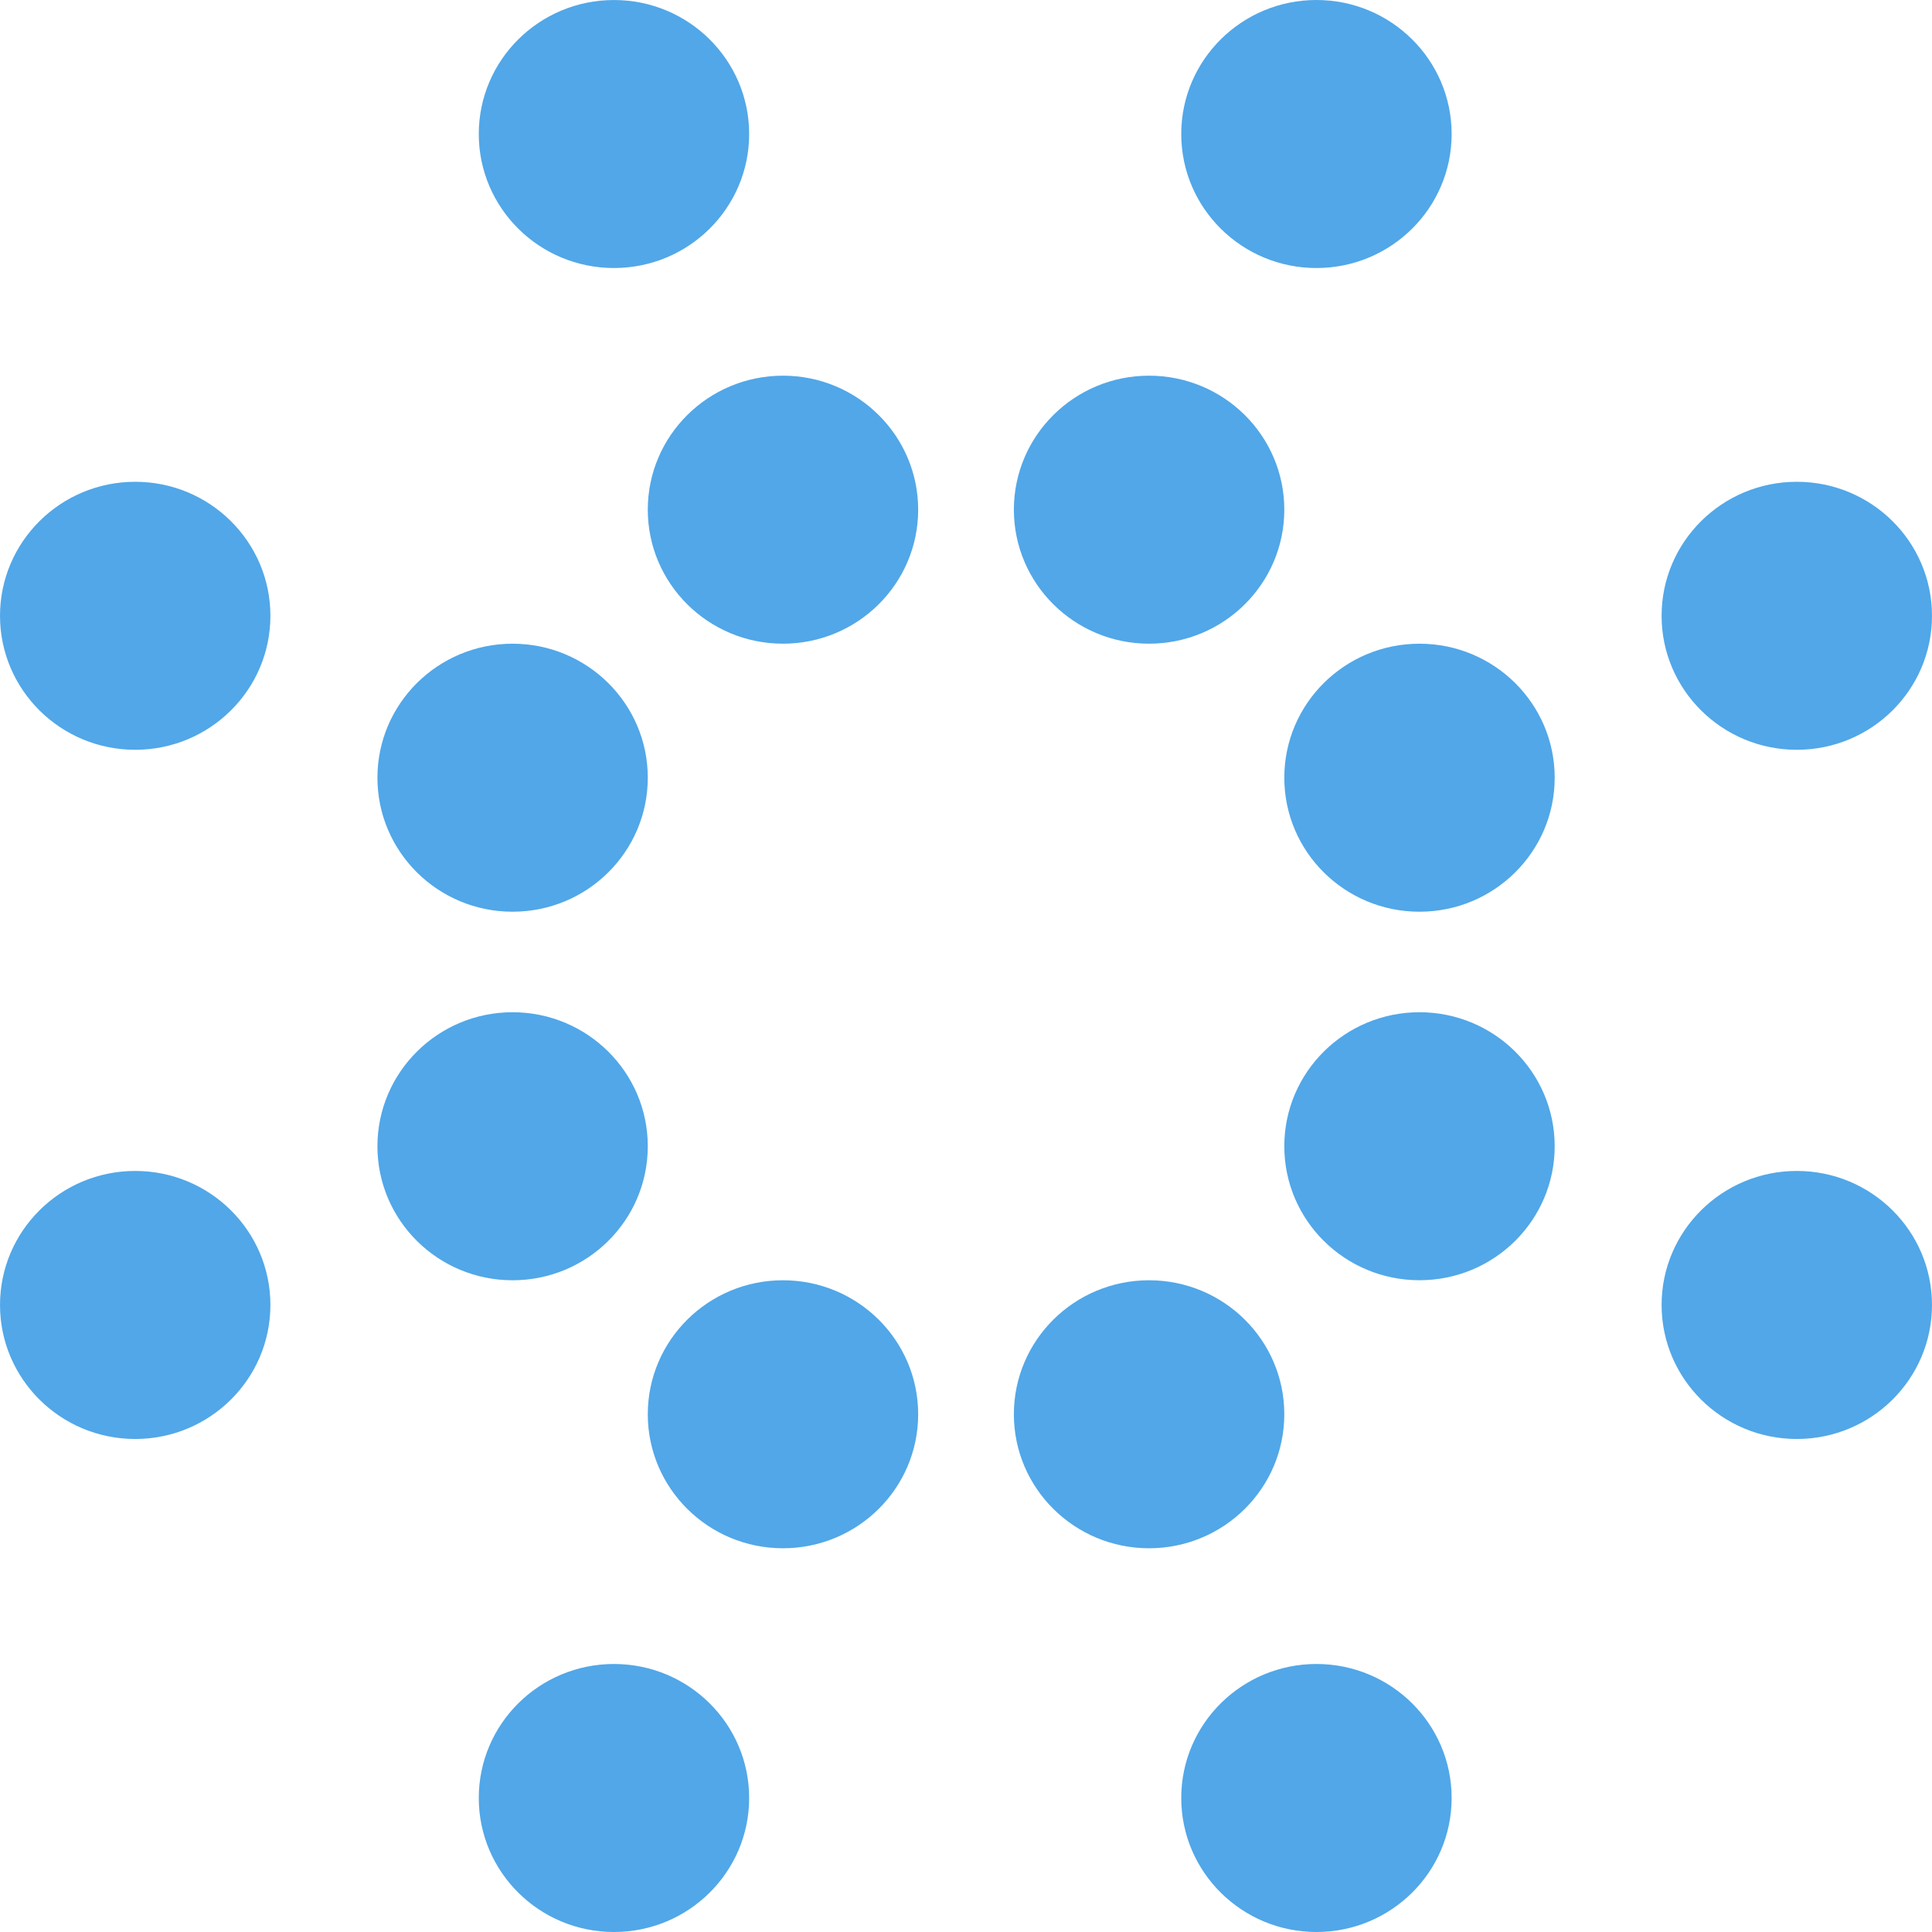
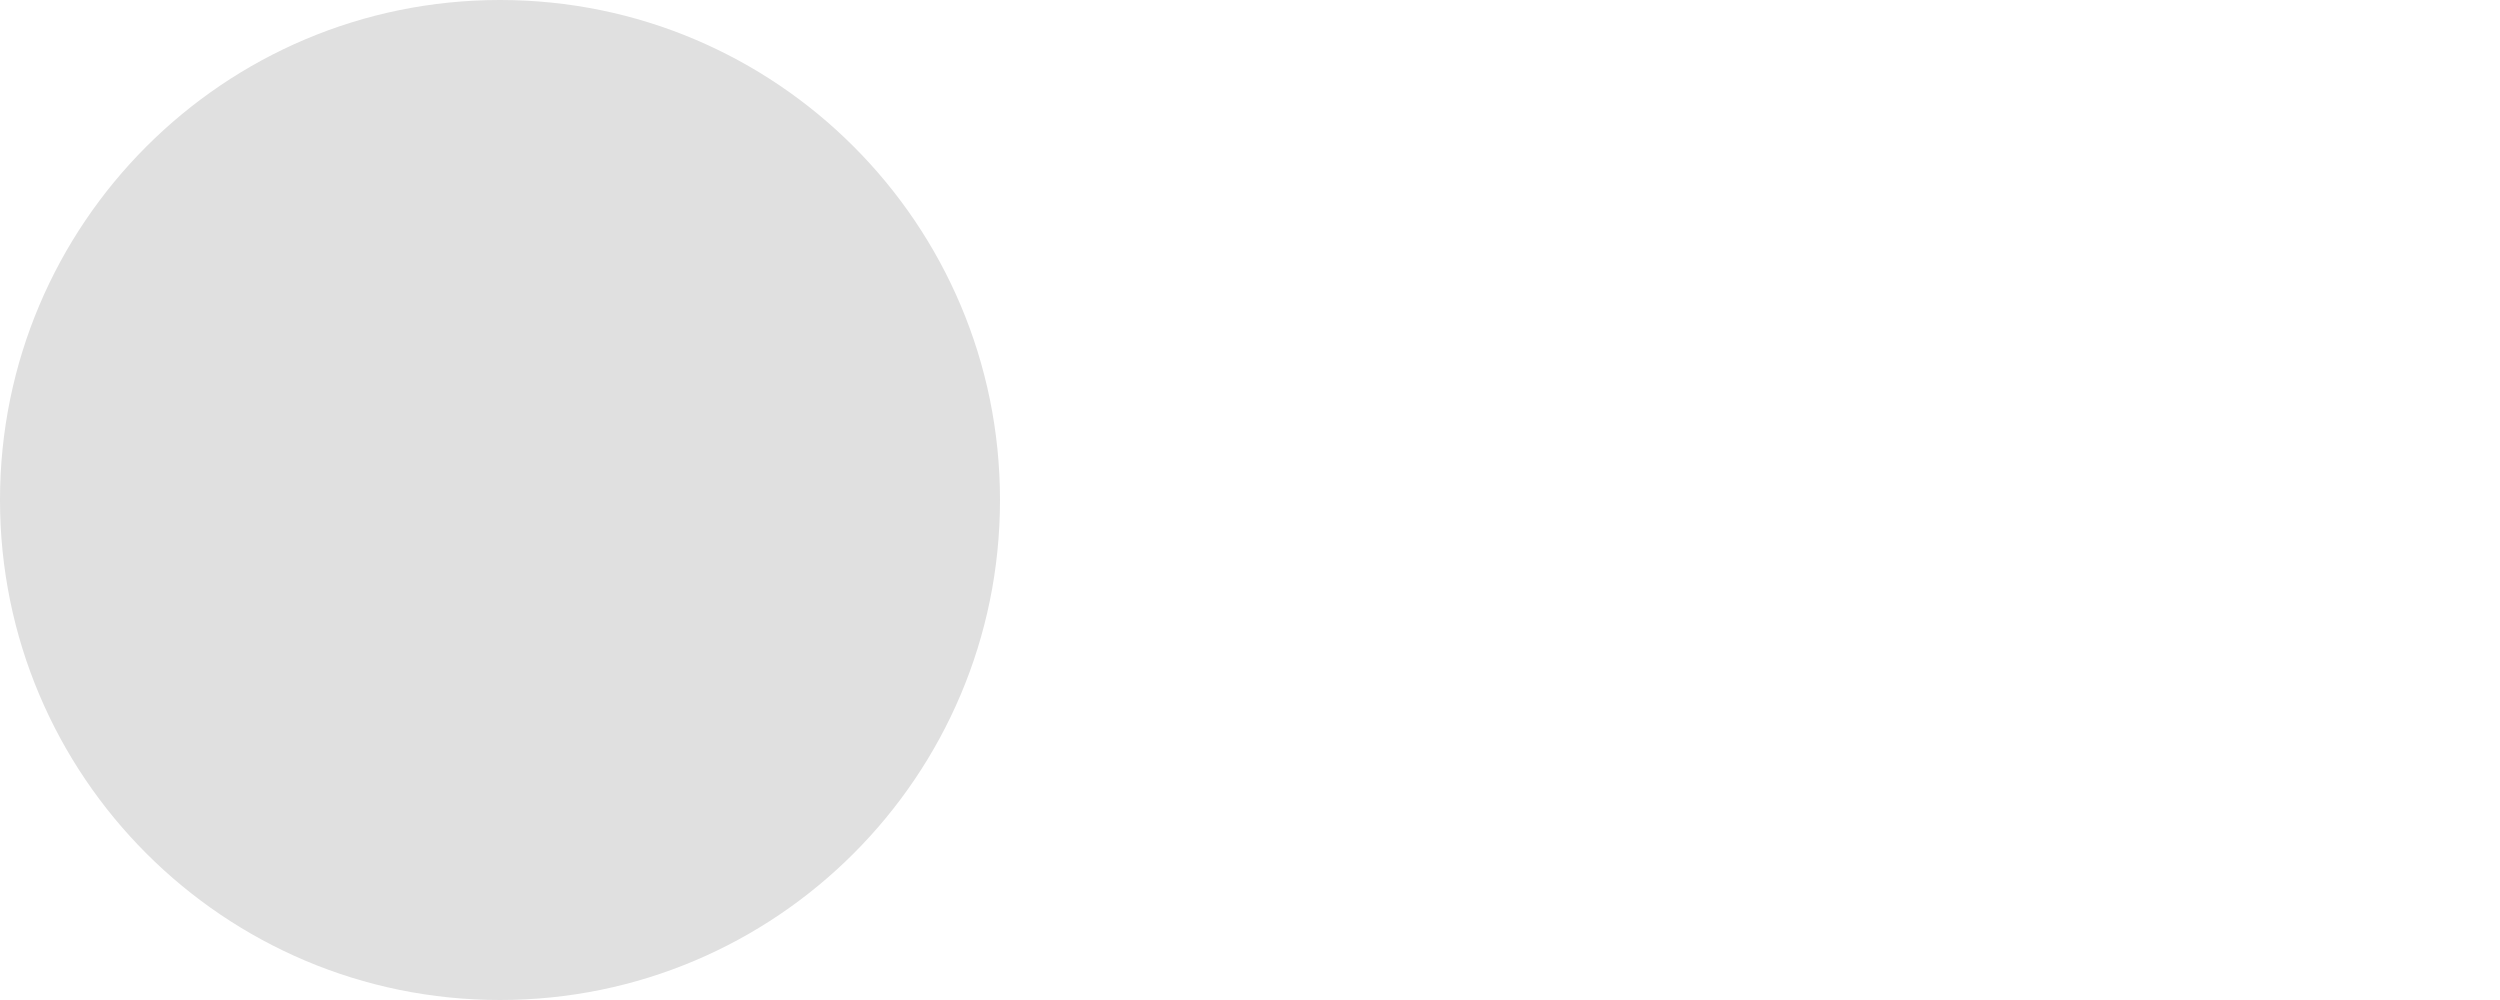
- <svg xmlns="http://www.w3.org/2000/svg" version="1.1" id="Capa_1" x="0px" y="0px" width="430.122px" height="430.123px" viewBox="0 0 430.122 430.123" style="enable-background:new 0 0 430.122 430.123;" xml:space="preserve">
-   <g>
-     <path id="dots" fill="#51a7e8" d="M369.924,290.526c0-16.475,13.479-29.837,30.103-29.837c16.634,0,30.094,13.362,30.094,29.837   s-13.46,29.837-30.094,29.837C383.412,320.363,369.924,307,369.924,290.526z M400.026,166.927c16.634,0,30.094-13.361,30.094-29.83   c0-16.472-13.46-29.836-30.094-29.836c-16.624,0-30.103,13.364-30.103,29.836C369.924,153.566,383.412,166.927,400.026,166.927z    M285.926,173.146c0,16.477,13.46,29.832,30.098,29.832c16.62,0,30.099-13.354,30.099-29.832c0-16.473-13.479-29.837-30.099-29.837   C299.386,143.305,285.926,156.669,285.926,173.146z M136.689,370.455c-16.622,0-30.098,13.356-30.098,29.832   c0,16.475,13.477,29.836,30.098,29.836s30.098-13.361,30.098-29.836C166.787,383.811,153.306,370.455,136.689,370.455z    M255.813,143.305c16.629,0,30.112-13.362,30.112-29.834c0-16.475-13.479-29.832-30.112-29.832   c-16.619,0-30.093,13.357-30.093,29.832C225.721,129.943,239.199,143.305,255.813,143.305z M316.023,225.355   c-16.629,0-30.098,13.361-30.098,29.832c0,16.475,13.46,29.832,30.098,29.832c16.62,0,30.099-13.357,30.099-29.832   C346.122,238.716,332.644,225.355,316.023,225.355z M174.315,285.028c-16.622,0-30.098,13.357-30.098,29.832   s13.477,29.832,30.098,29.832s30.098-13.357,30.098-29.832S190.932,285.028,174.315,285.028z M293.08,370.455   c-16.619,0-30.098,13.356-30.098,29.832c0,16.475,13.479,29.836,30.098,29.836c16.62,0,30.099-13.361,30.099-29.836   C323.179,383.811,309.7,370.455,293.08,370.455z M293.08,59.671c16.62,0,30.099-13.362,30.099-29.834   C323.179,13.362,309.7,0,293.08,0c-16.619,0-30.098,13.362-30.098,29.837C262.982,46.309,276.461,59.671,293.08,59.671z    M114.117,285.028c16.622,0,30.1-13.362,30.1-29.832c0-16.475-13.479-29.841-30.1-29.841s-30.089,13.366-30.089,29.841   C84.028,271.666,97.495,285.028,114.117,285.028z M30.1,166.927c16.622,0,30.101-13.361,30.101-29.83   c0-16.472-13.479-29.836-30.101-29.836c-16.622,0-30.098,13.364-30.098,29.836C0.002,153.566,13.478,166.927,30.1,166.927z    M30.1,320.363c16.622,0,30.101-13.362,30.101-29.837S46.722,260.689,30.1,260.689c-16.622,0-30.098,13.362-30.098,29.837   S13.478,320.363,30.1,320.363z M114.117,202.978c16.622,0,30.1-13.354,30.1-29.832c0-16.473-13.479-29.837-30.1-29.837   s-30.089,13.364-30.089,29.837C84.028,189.624,97.495,202.978,114.117,202.978z M255.813,344.692   c16.629,0,30.112-13.357,30.112-29.832s-13.479-29.832-30.112-29.832c-16.619,0-30.093,13.357-30.093,29.832   S239.199,344.692,255.813,344.692z M144.217,113.471c0,16.473,13.477,29.834,30.098,29.834s30.098-13.362,30.098-29.834   c0-16.475-13.477-29.832-30.098-29.832S144.217,96.996,144.217,113.471z M136.689,59.671c16.622,0,30.098-13.362,30.098-29.834   c-0.005-16.475-13.481-29.832-30.098-29.832s-30.098,13.362-30.098,29.836C106.591,46.309,120.067,59.671,136.689,59.671z" />
-   </g>
-   <g>
- </g>
-   <g>
- </g>
-   <g>
- </g>
-   <g>
- </g>
-   <g>
- </g>
-   <g>
- </g>
-   <g>
- </g>
-   <g>
- </g>
-   <g>
- </g>
-   <g>
- </g>
-   <g>
- </g>
-   <g>
- </g>
-   <g>
- </g>
-   <g>
- </g>
-   <g>
- </g>
+ <svg xmlns="http://www.w3.org/2000/svg" version="1.1" x="0px" y="0px" enable-background="new 0 0 5 2" xml:space="preserve" viewBox="0 0 5 2" preserveAspectRatio="xMinYMid slice">
+   <circle cx="1" cy="1" r="1" fill="#e0e0e0" />
</svg>
